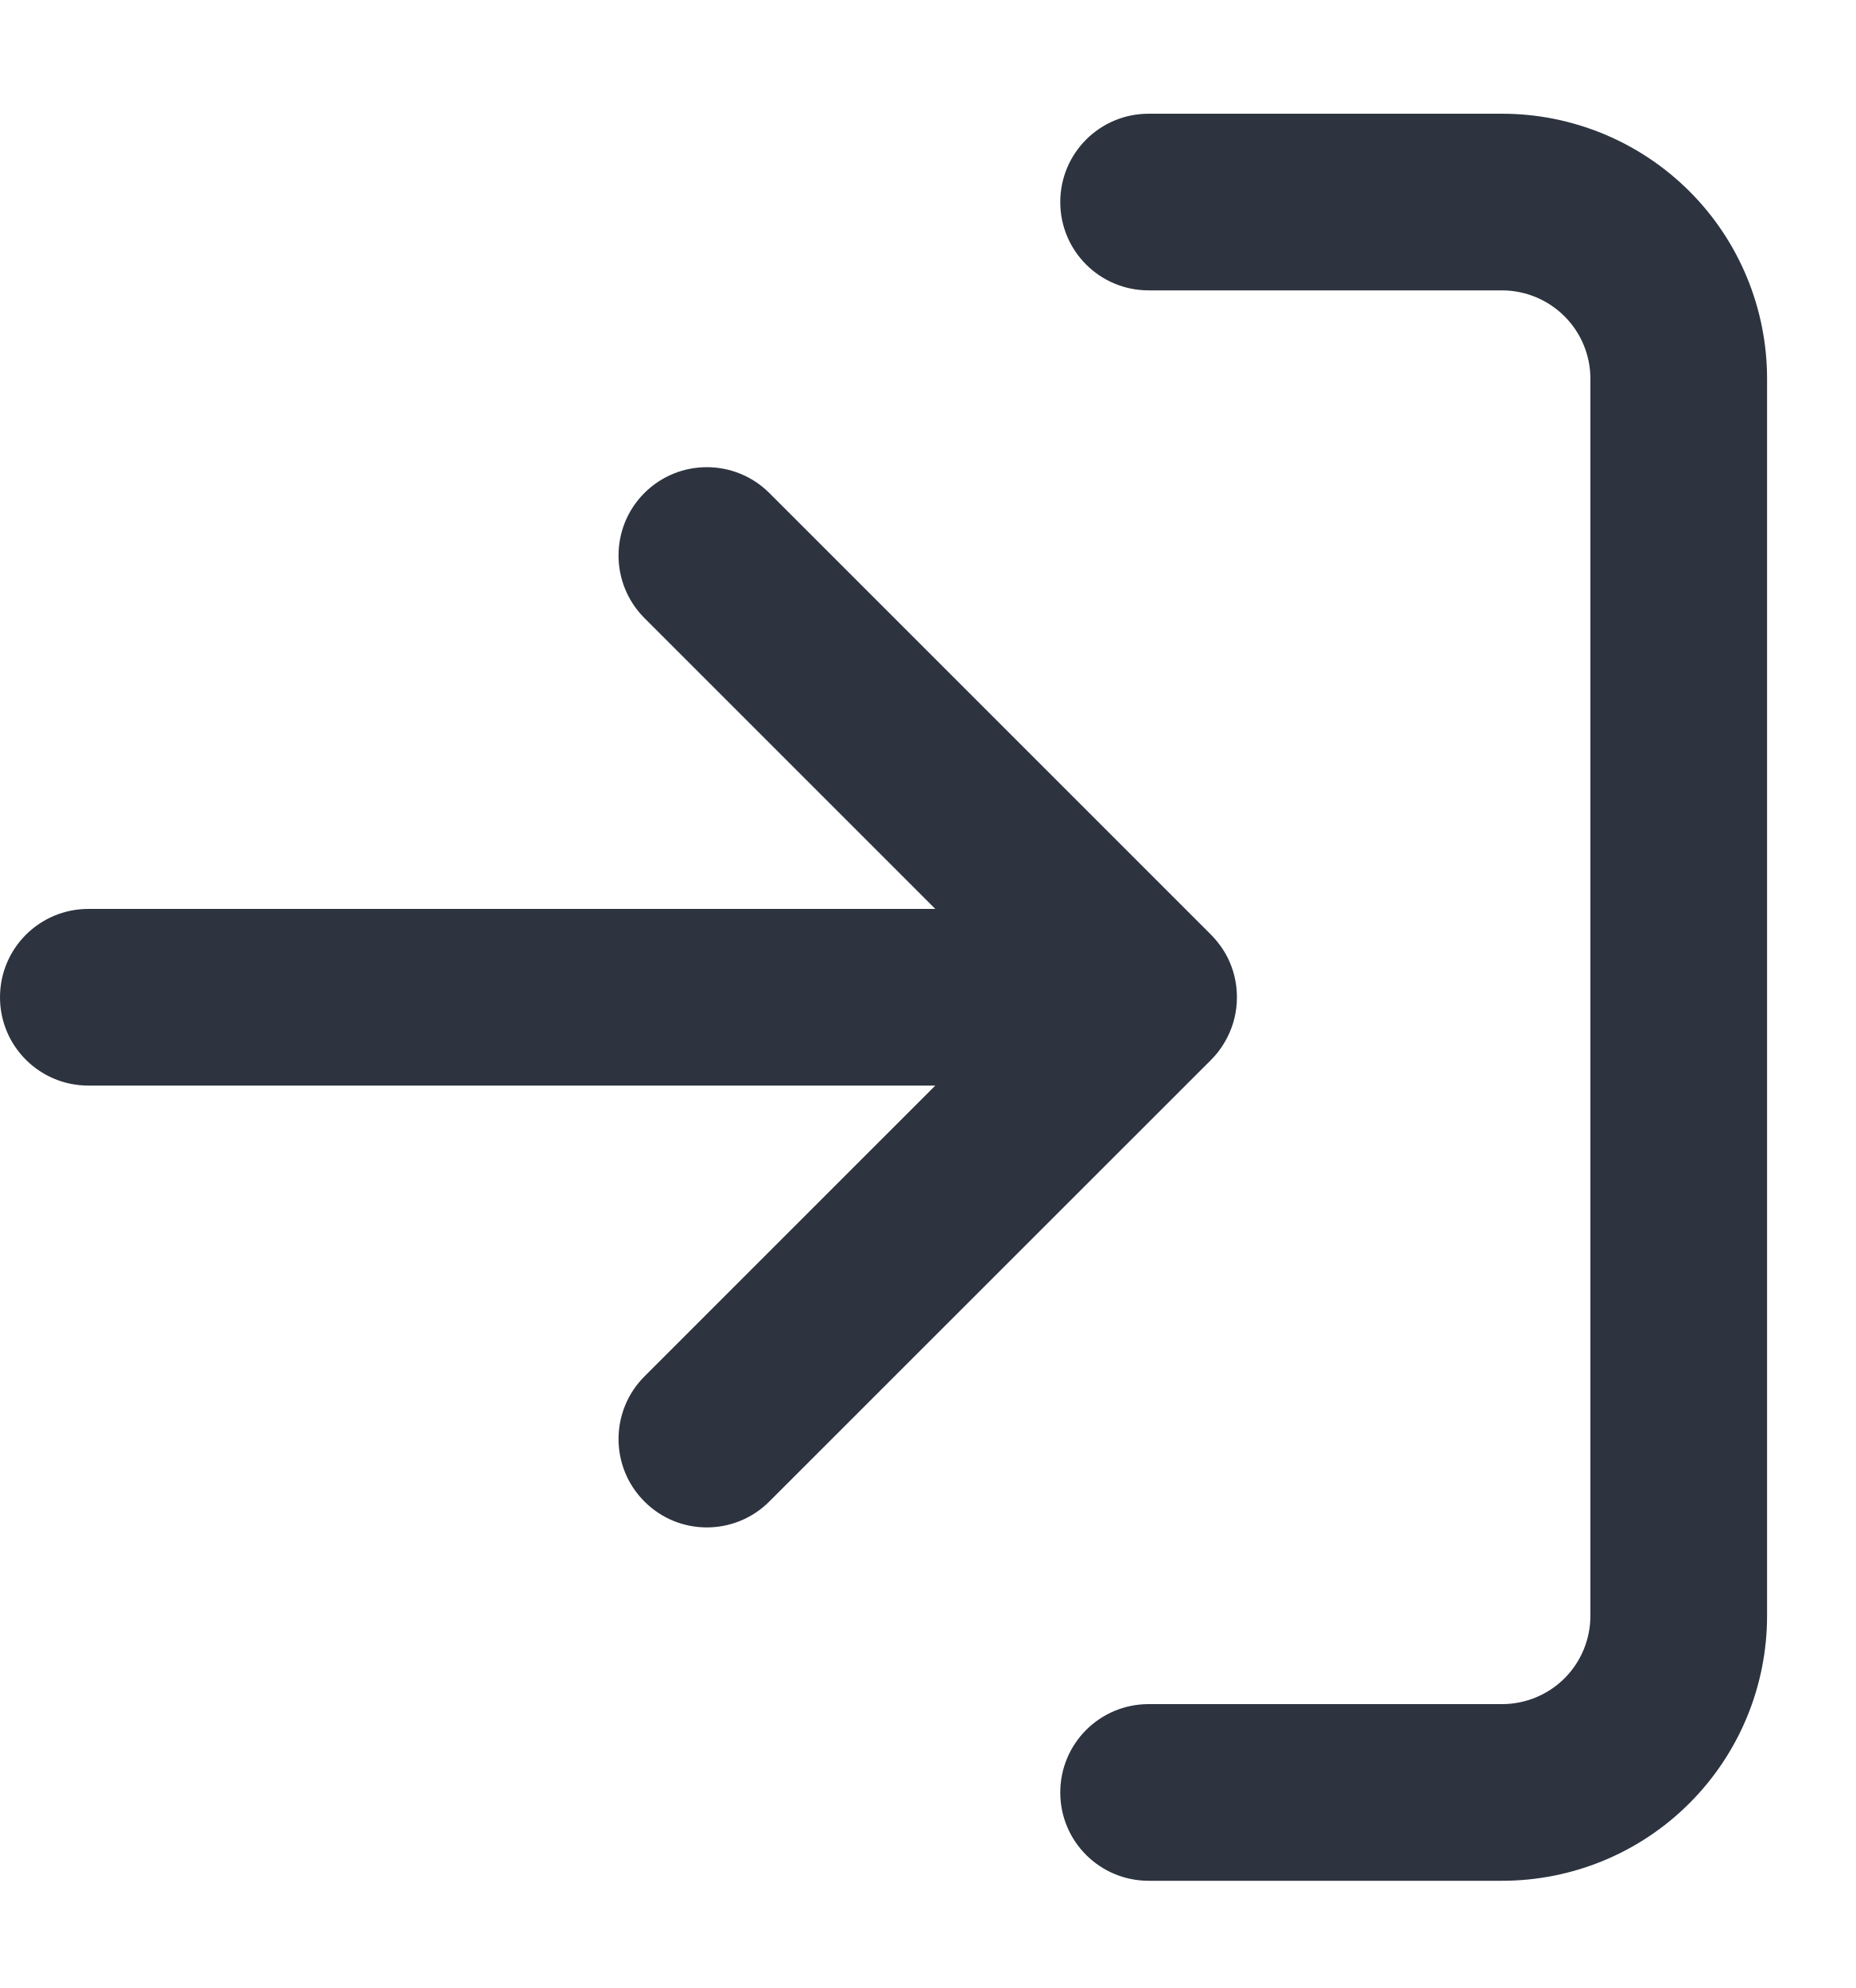
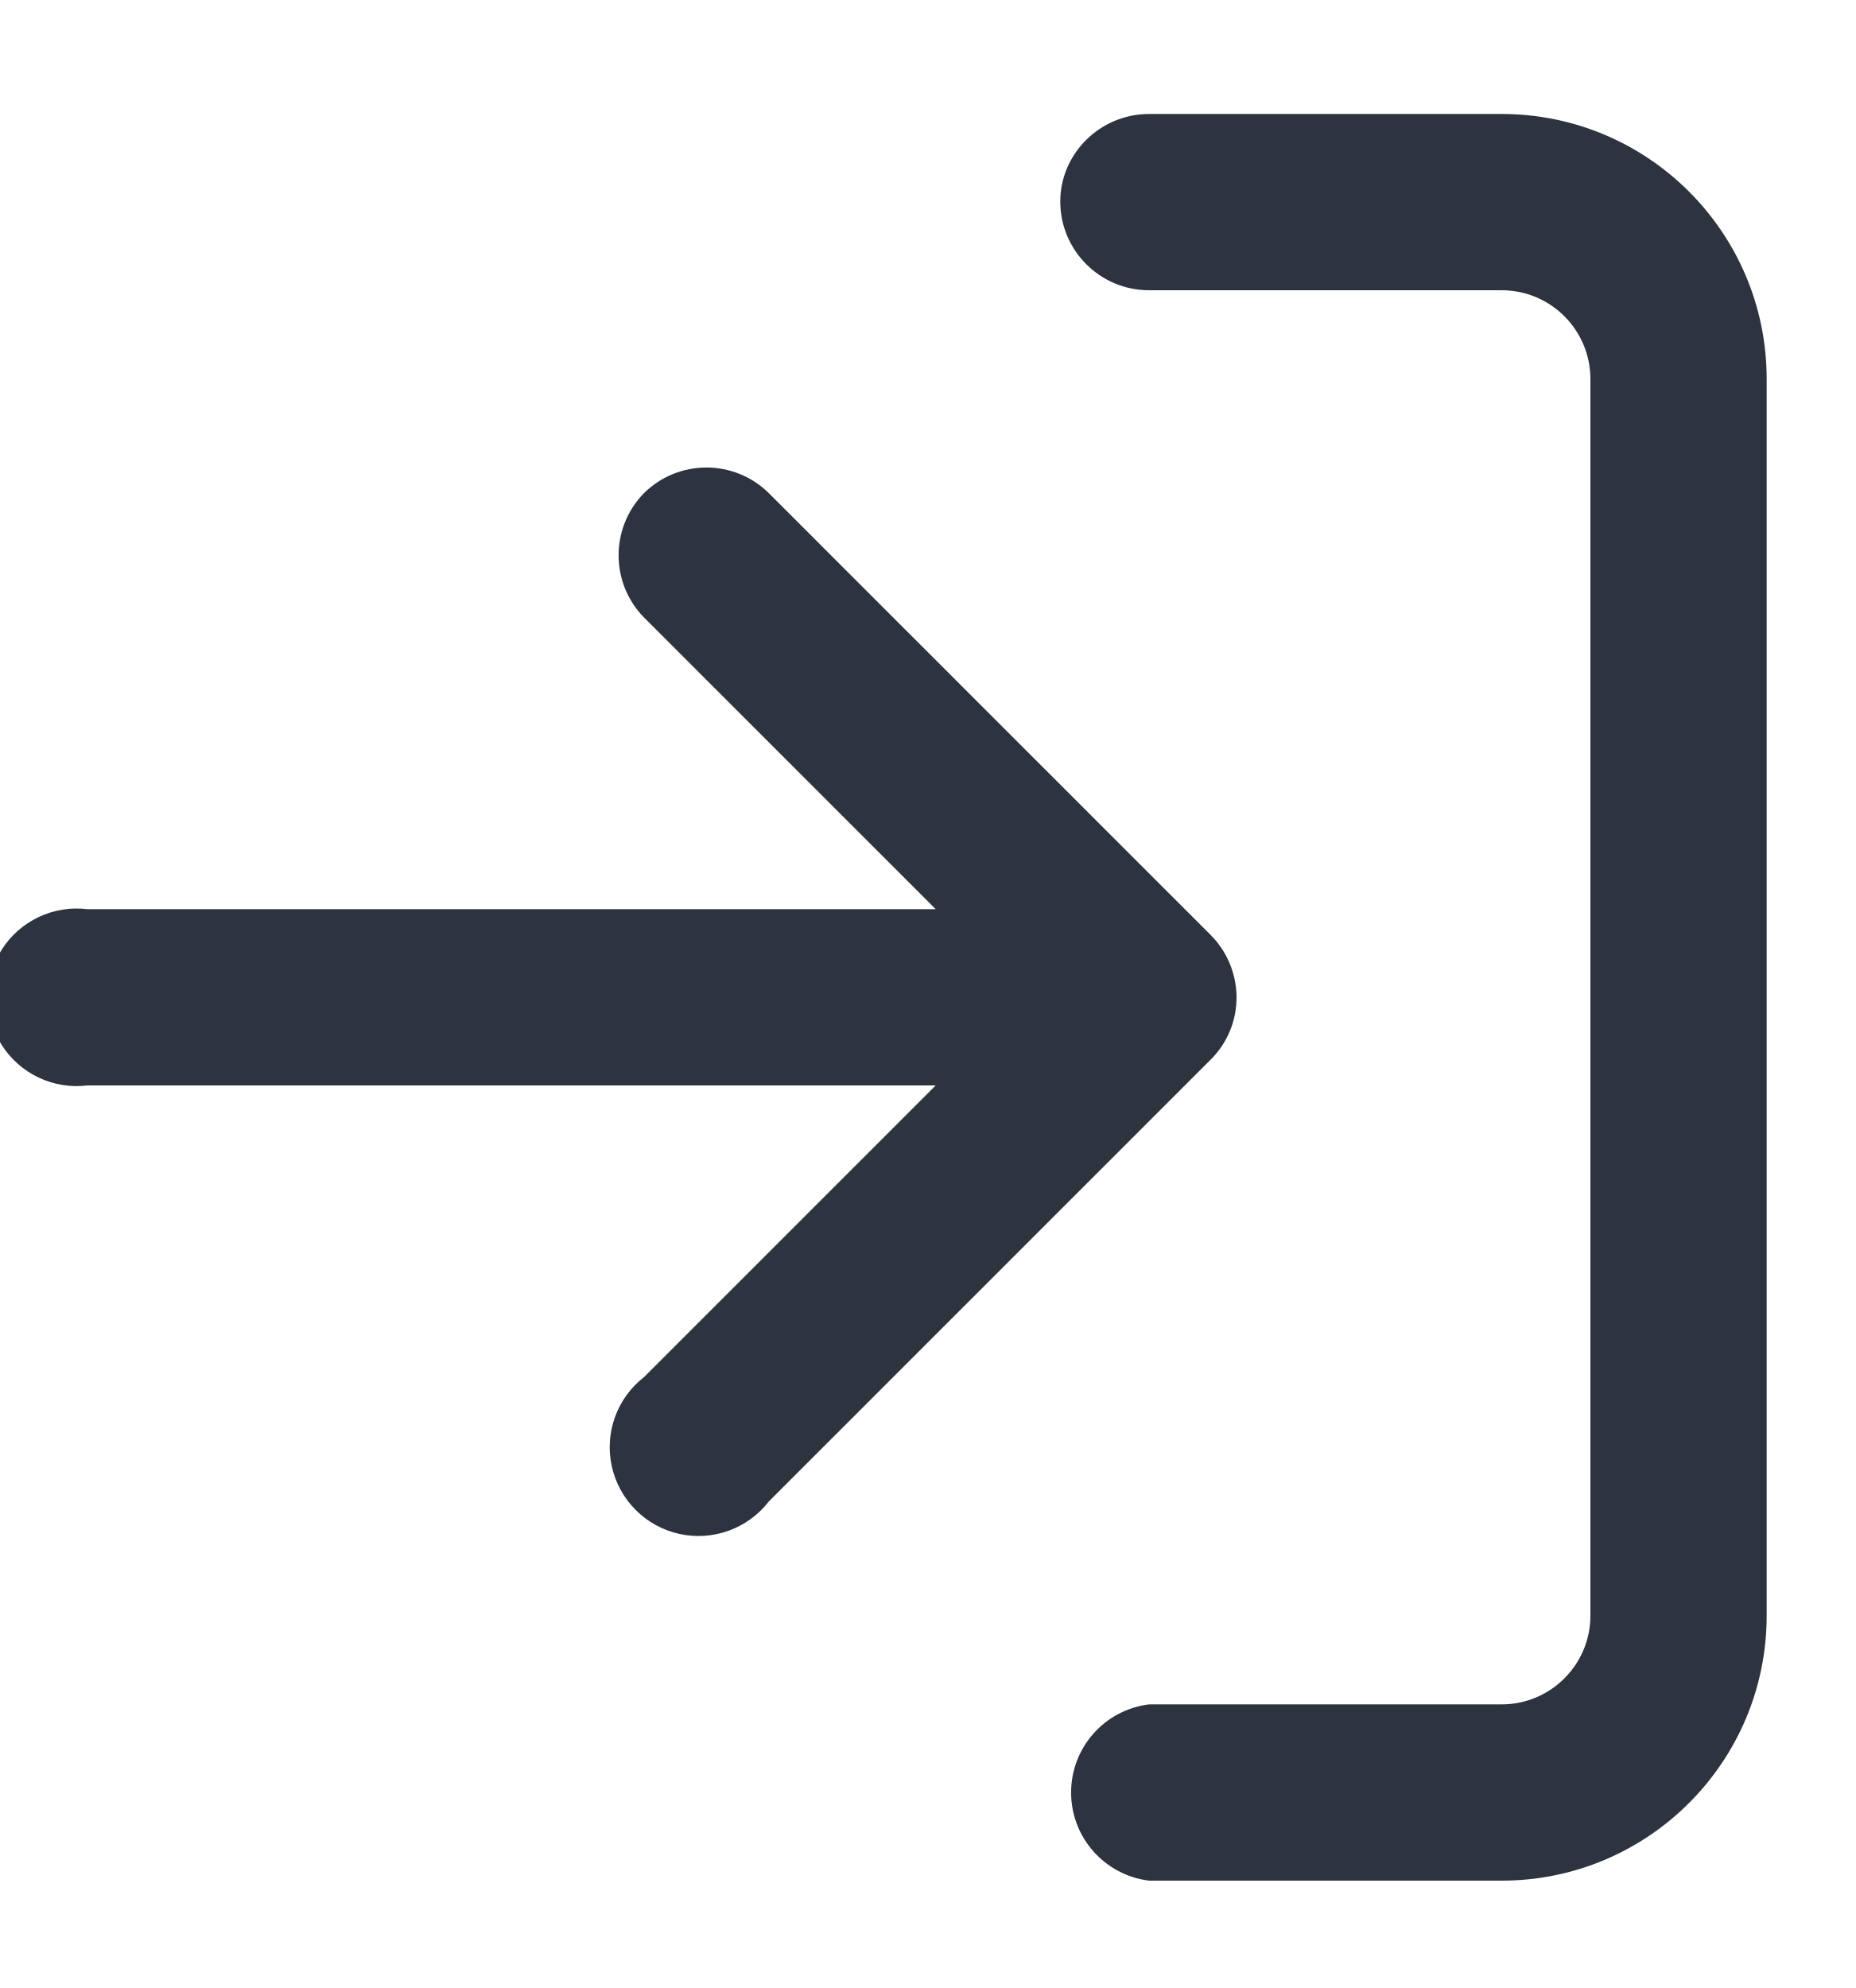
- <svg xmlns="http://www.w3.org/2000/svg" width="14" height="15" viewBox="0 0 14 15" fill="none">
-   <path fill-rule="evenodd" clip-rule="evenodd" d="M8 1.525C8 1.156 8.298 0.858 8.667 0.858H11.333C11.864 0.858 12.373 1.069 12.748 1.444C13.123 1.819 13.333 2.328 13.333 2.858V12.191C13.333 12.722 13.123 13.23 12.748 13.605C12.373 13.981 11.864 14.191 11.333 14.191H8.667C8.298 14.191 8 13.893 8 13.525C8 13.156 8.298 12.858 8.667 12.858H11.333C11.51 12.858 11.68 12.788 11.805 12.663C11.93 12.538 12 12.368 12 12.191V2.858C12 2.681 11.93 2.512 11.805 2.387C11.68 2.262 11.51 2.191 11.333 2.191H8.667C8.298 2.191 8 1.893 8 1.525ZM4.862 3.72C5.122 3.46 5.544 3.46 5.805 3.72L9.134 7.049C9.151 7.066 9.167 7.084 9.182 7.102C9.214 7.141 9.241 7.182 9.263 7.226C9.308 7.316 9.333 7.417 9.333 7.525C9.333 7.633 9.307 7.736 9.261 7.826C9.241 7.866 9.216 7.905 9.188 7.941C9.171 7.962 9.153 7.982 9.134 8.001L5.805 11.329C5.544 11.59 5.122 11.59 4.862 11.329C4.602 11.069 4.602 10.647 4.862 10.386L7.057 8.191H0.667C0.298 8.191 0 7.893 0 7.525C0 7.156 0.298 6.858 0.667 6.858H7.057L4.862 4.663C4.602 4.402 4.602 3.98 4.862 3.72Z" fill="#2D3440" />
+ <svg xmlns="http://www.w3.org/2000/svg" width="14" height="15" fill="none">
+   <path fill-rule="evenodd" clip-rule="evenodd" d="M8 1.52c0-.36.3-.66.67-.66h2.66a2 2 0 0 1 2 2v9.33a2 2 0 0 1-2 2H8.67a.67.67 0 0 1 0-1.33h2.66a.67.67 0 0 0 .67-.67V2.86a.67.67 0 0 0-.67-.67H8.67A.67.67 0 0 1 8 1.52Zm-3.14 2.2a.67.67 0 0 1 .94 0l3.33 3.33a.67.67 0 0 1 .2.47.66.66 0 0 1-.2.48L5.8 11.33a.67.67 0 1 1-.94-.94l2.2-2.2H.66a.67.67 0 1 1 0-1.33h6.4l-2.2-2.2a.67.67 0 0 1 0-.94Z" fill="#2D3440" />
</svg>
